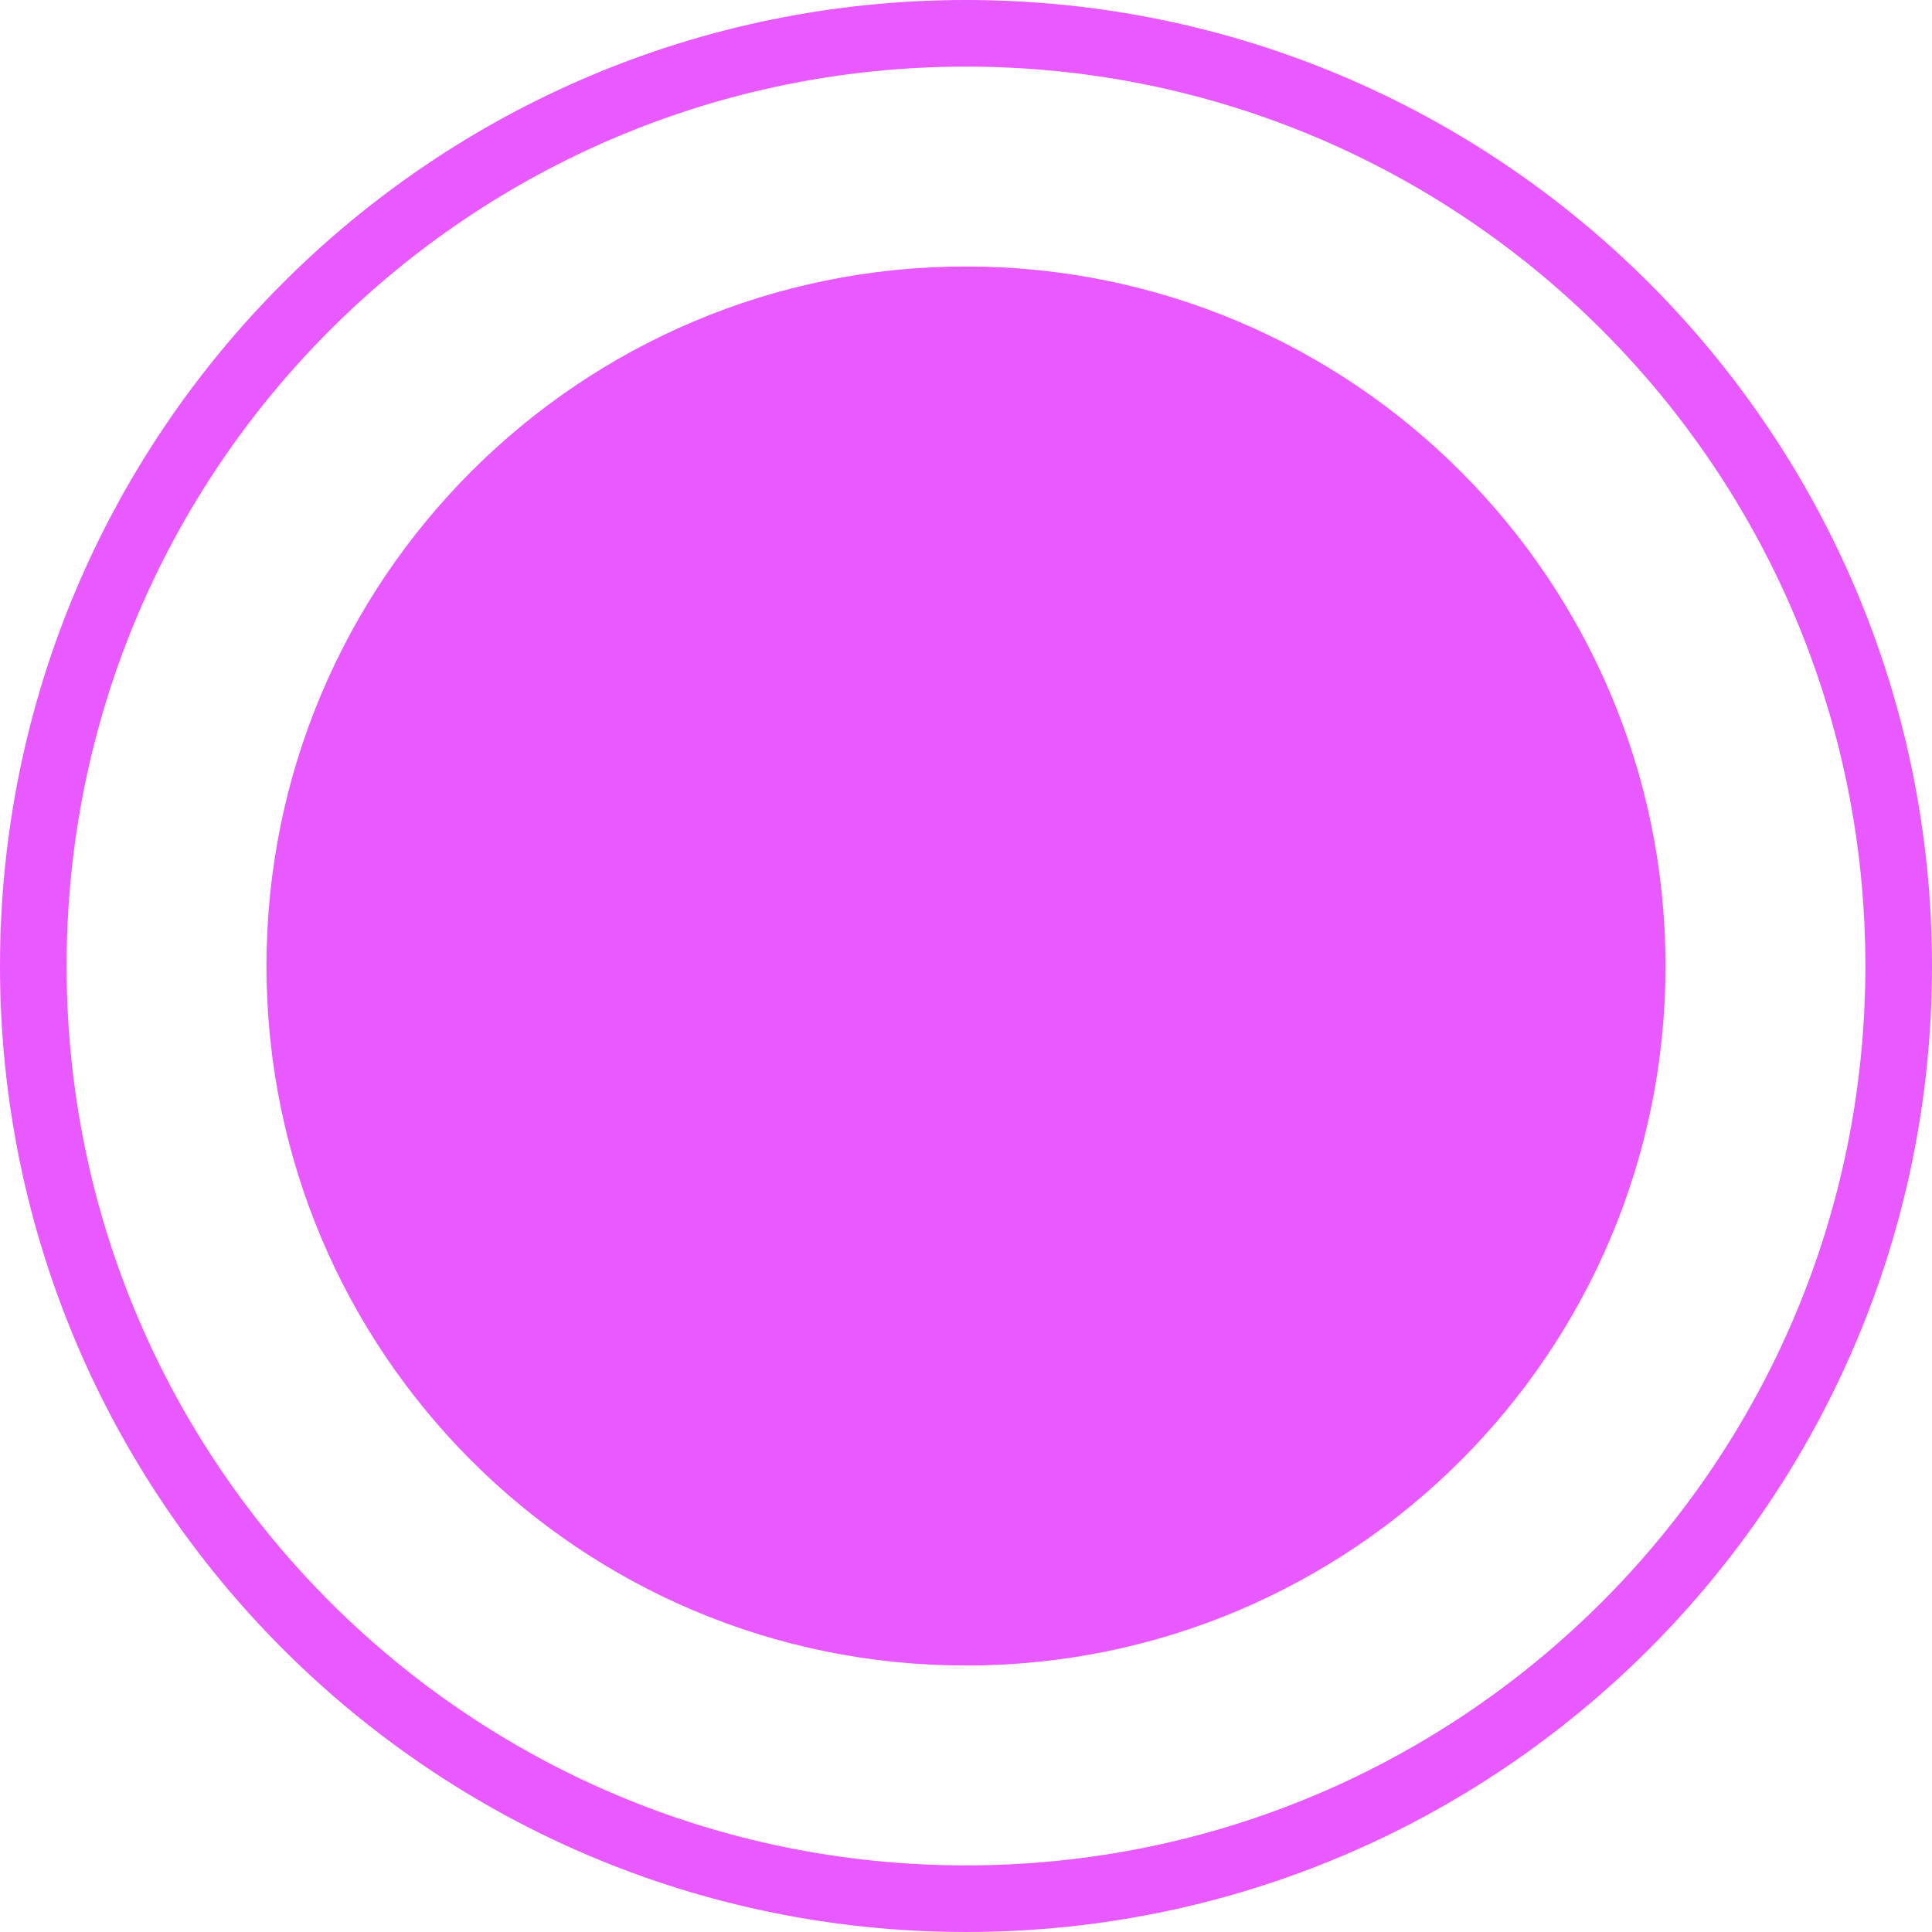
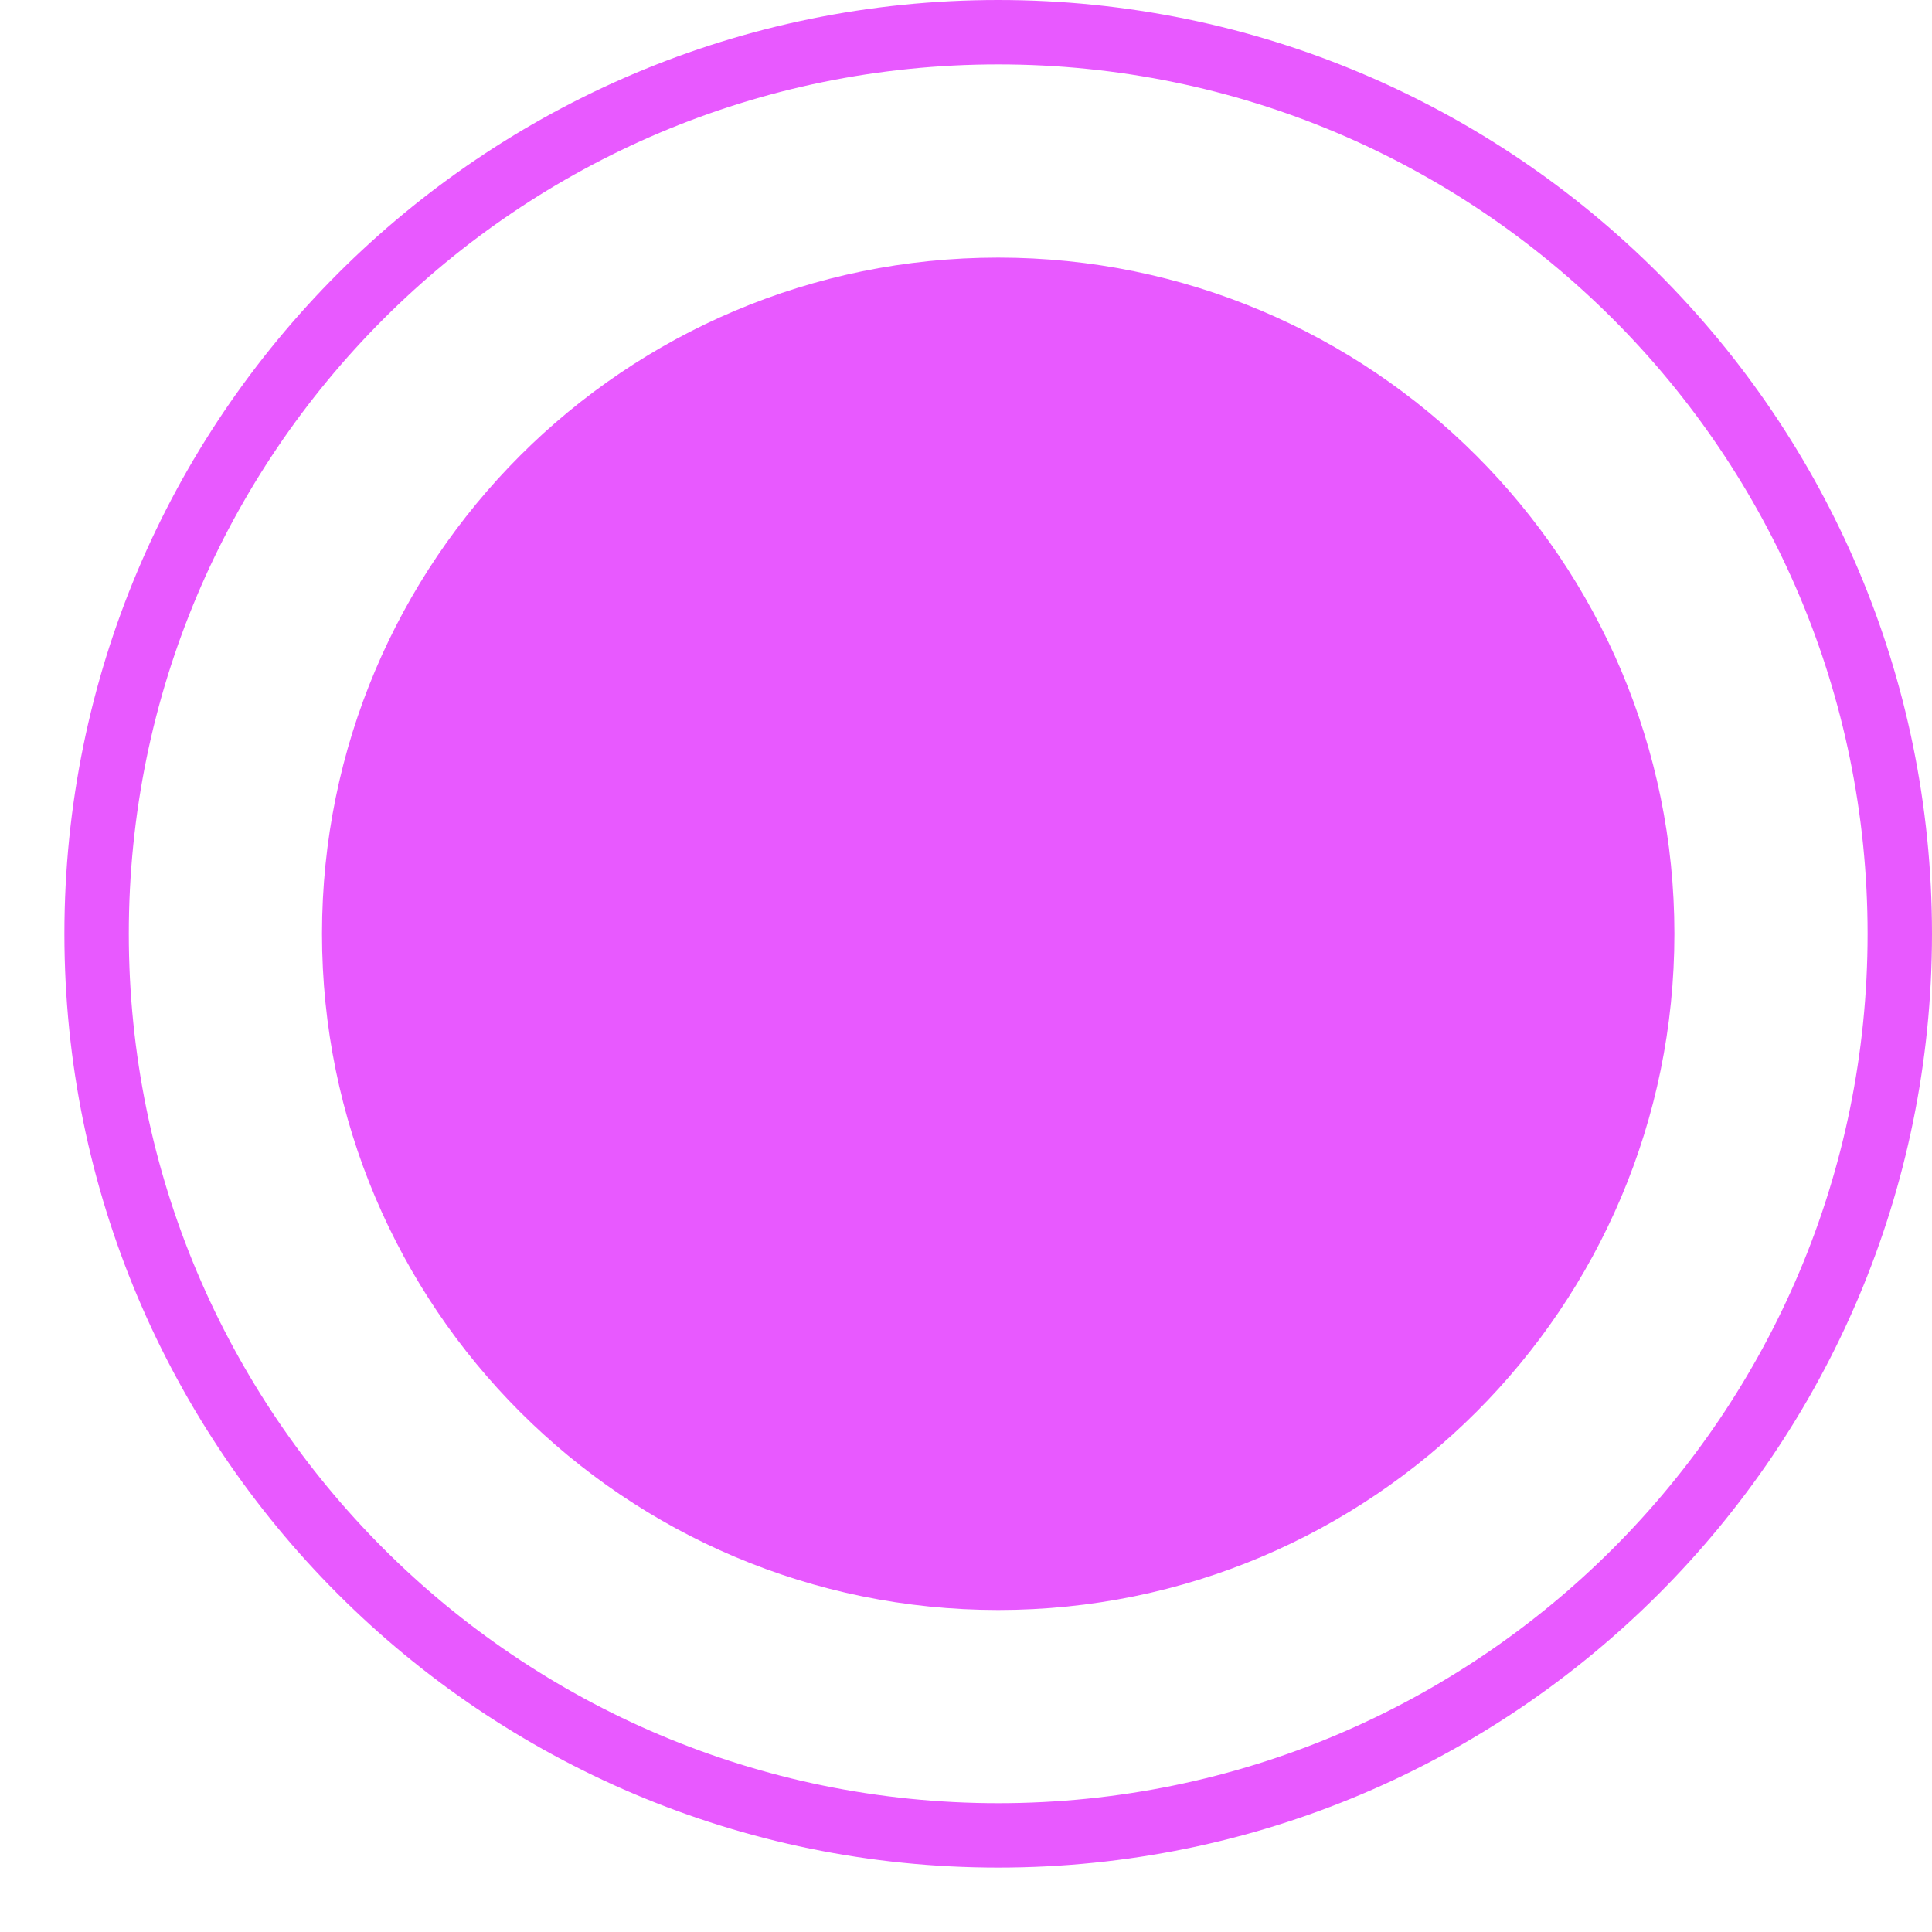
- <svg xmlns="http://www.w3.org/2000/svg" width="29px" height="29px" viewBox="0 0 29 29" version="1.1">
+ <svg xmlns="http://www.w3.org/2000/svg" width="15px" height="15px" viewBox="0 0 15 15" version="1.1">
  <g id="Page-1" stroke="none" stroke-width="1" fill="none" fill-rule="evenodd">
-     <g id="cursor-activated" stroke="#E859FF">
-       <circle id="Oval" cx="14.5" cy="14.5" r="14" />
-       <circle id="Oval" fill="#E859FF" fill-rule="nonzero" cx="14.5" cy="14.5" r="10" />
+     <g id="cursor-activated" transform="translate(0.5, 0)" stroke="#E859FF" stroke-width="0.5">
+       <circle id="Oval" cx="7.25" cy="7.25" r="7" />
+       <circle id="Oval" fill="#E859FF" fill-rule="nonzero" cx="7.25" cy="7.25" r="5" />
    </g>
  </g>
</svg>
